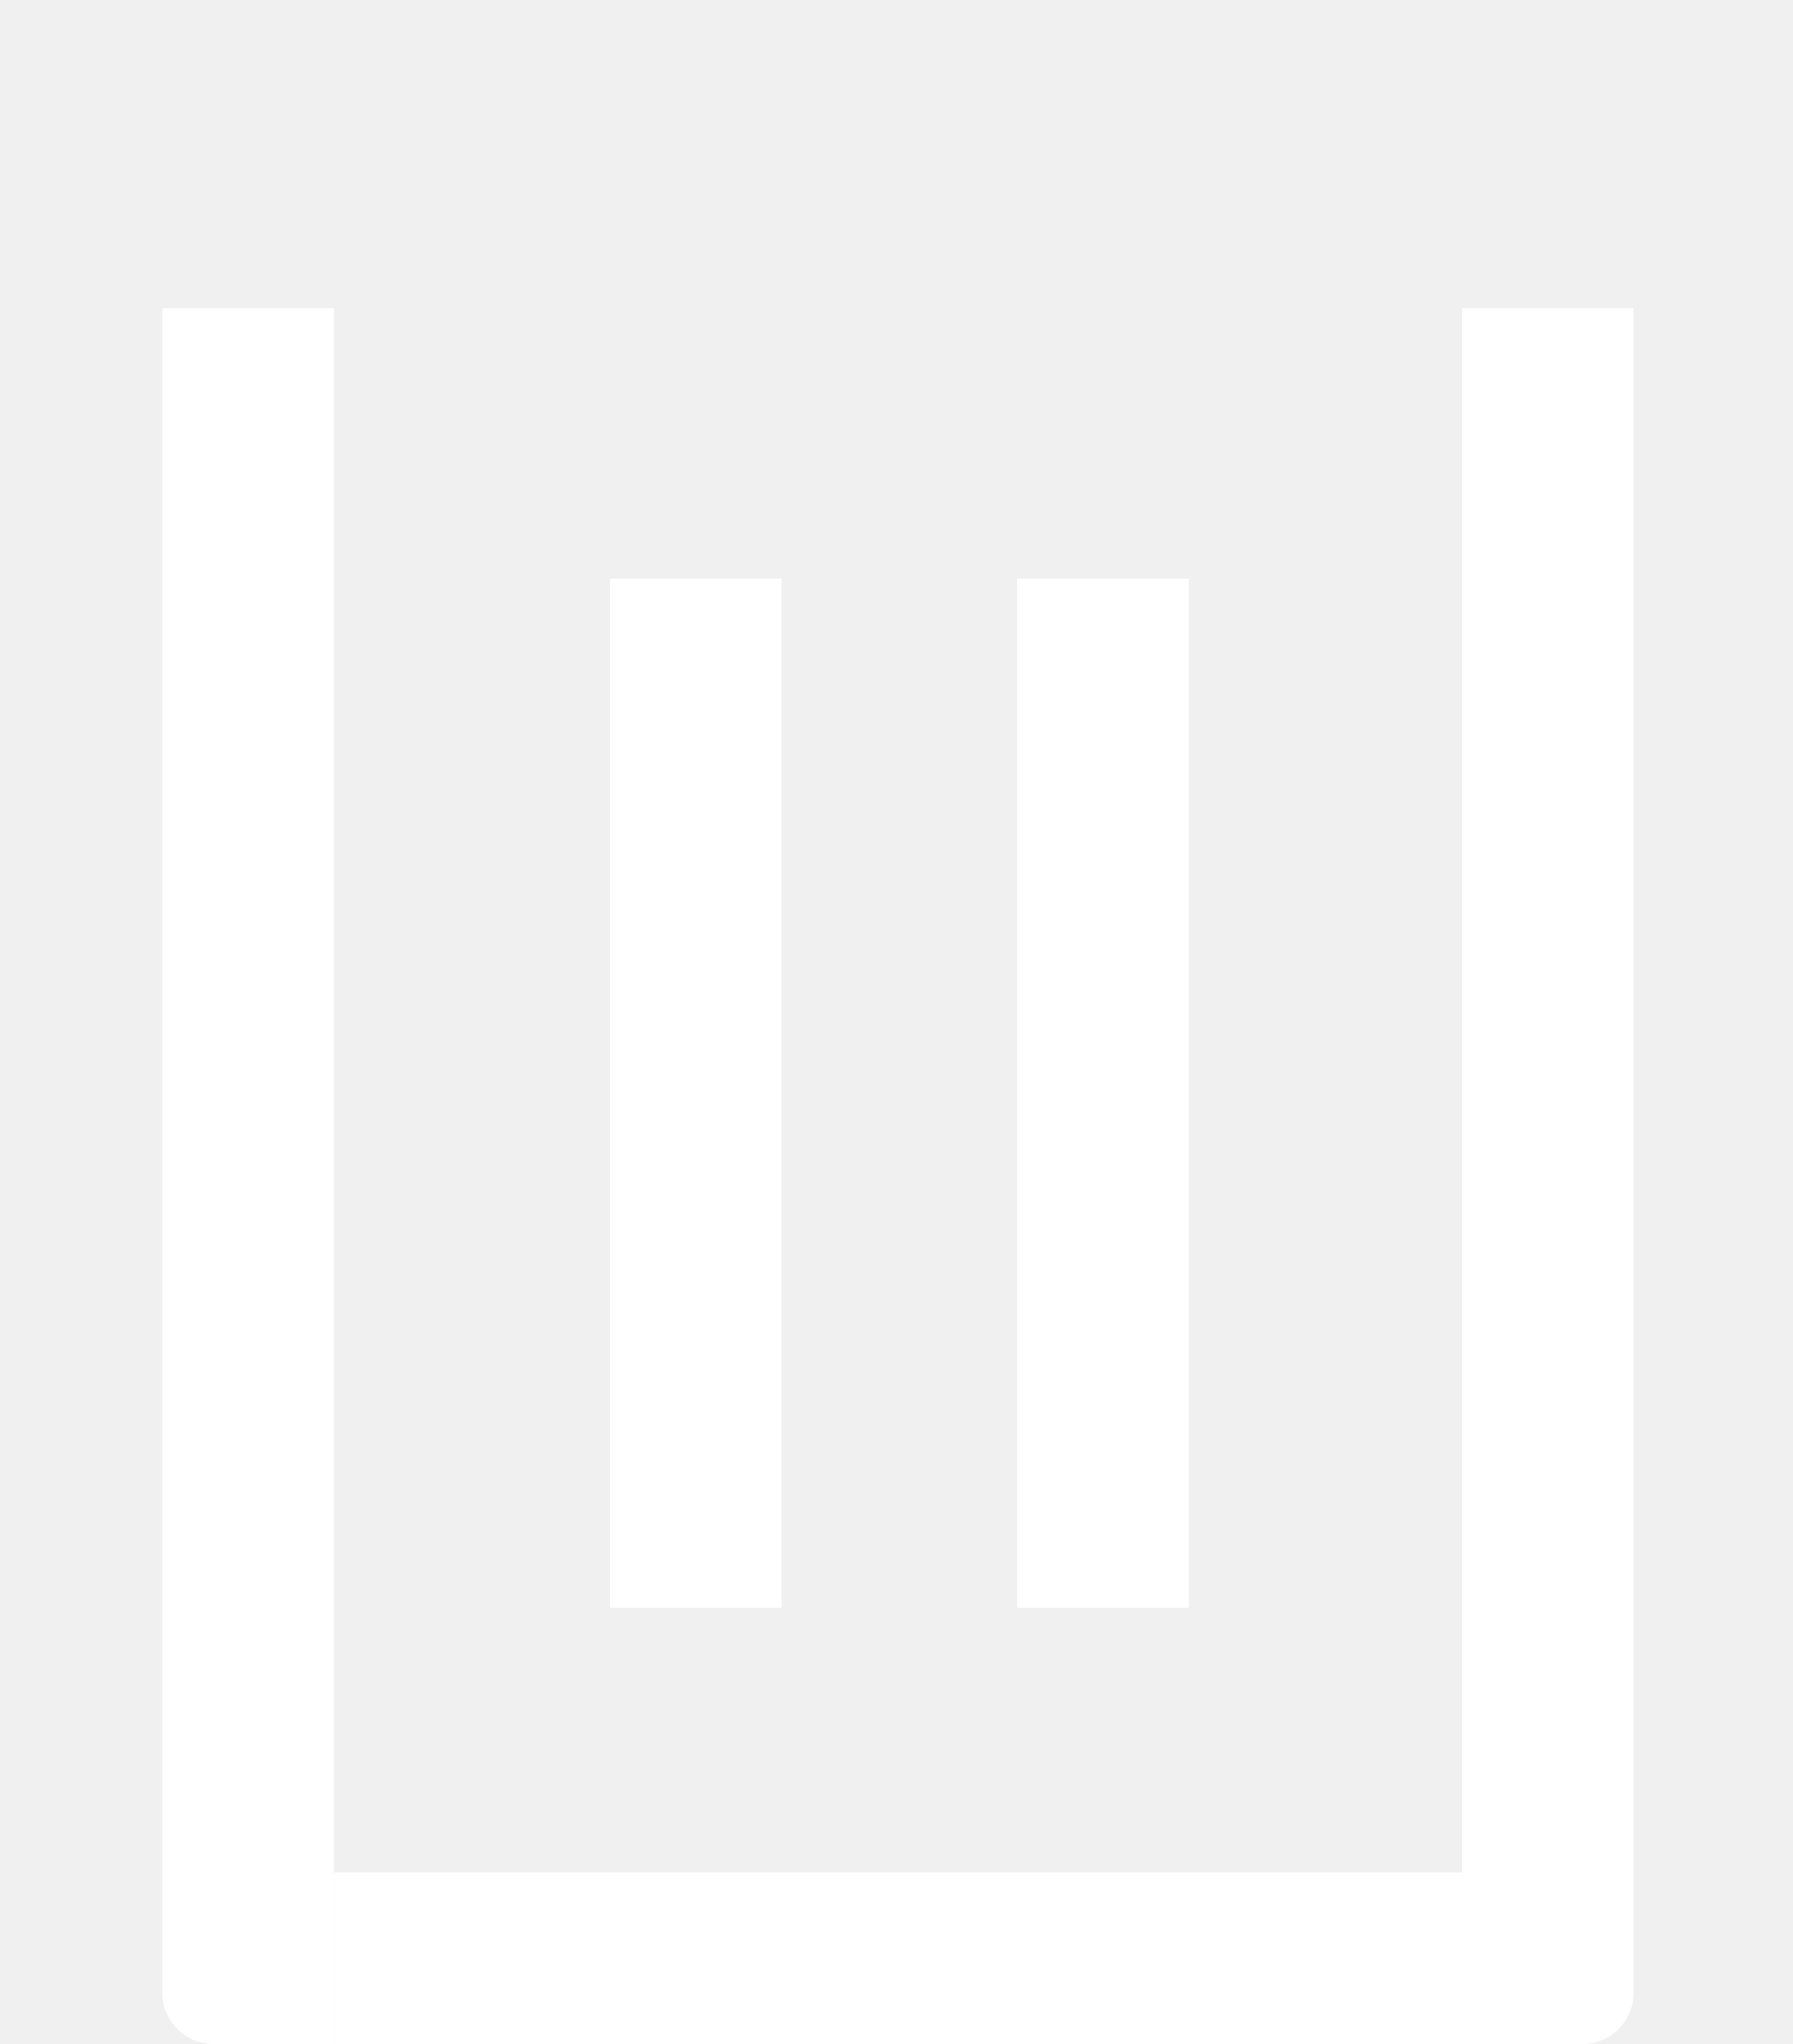
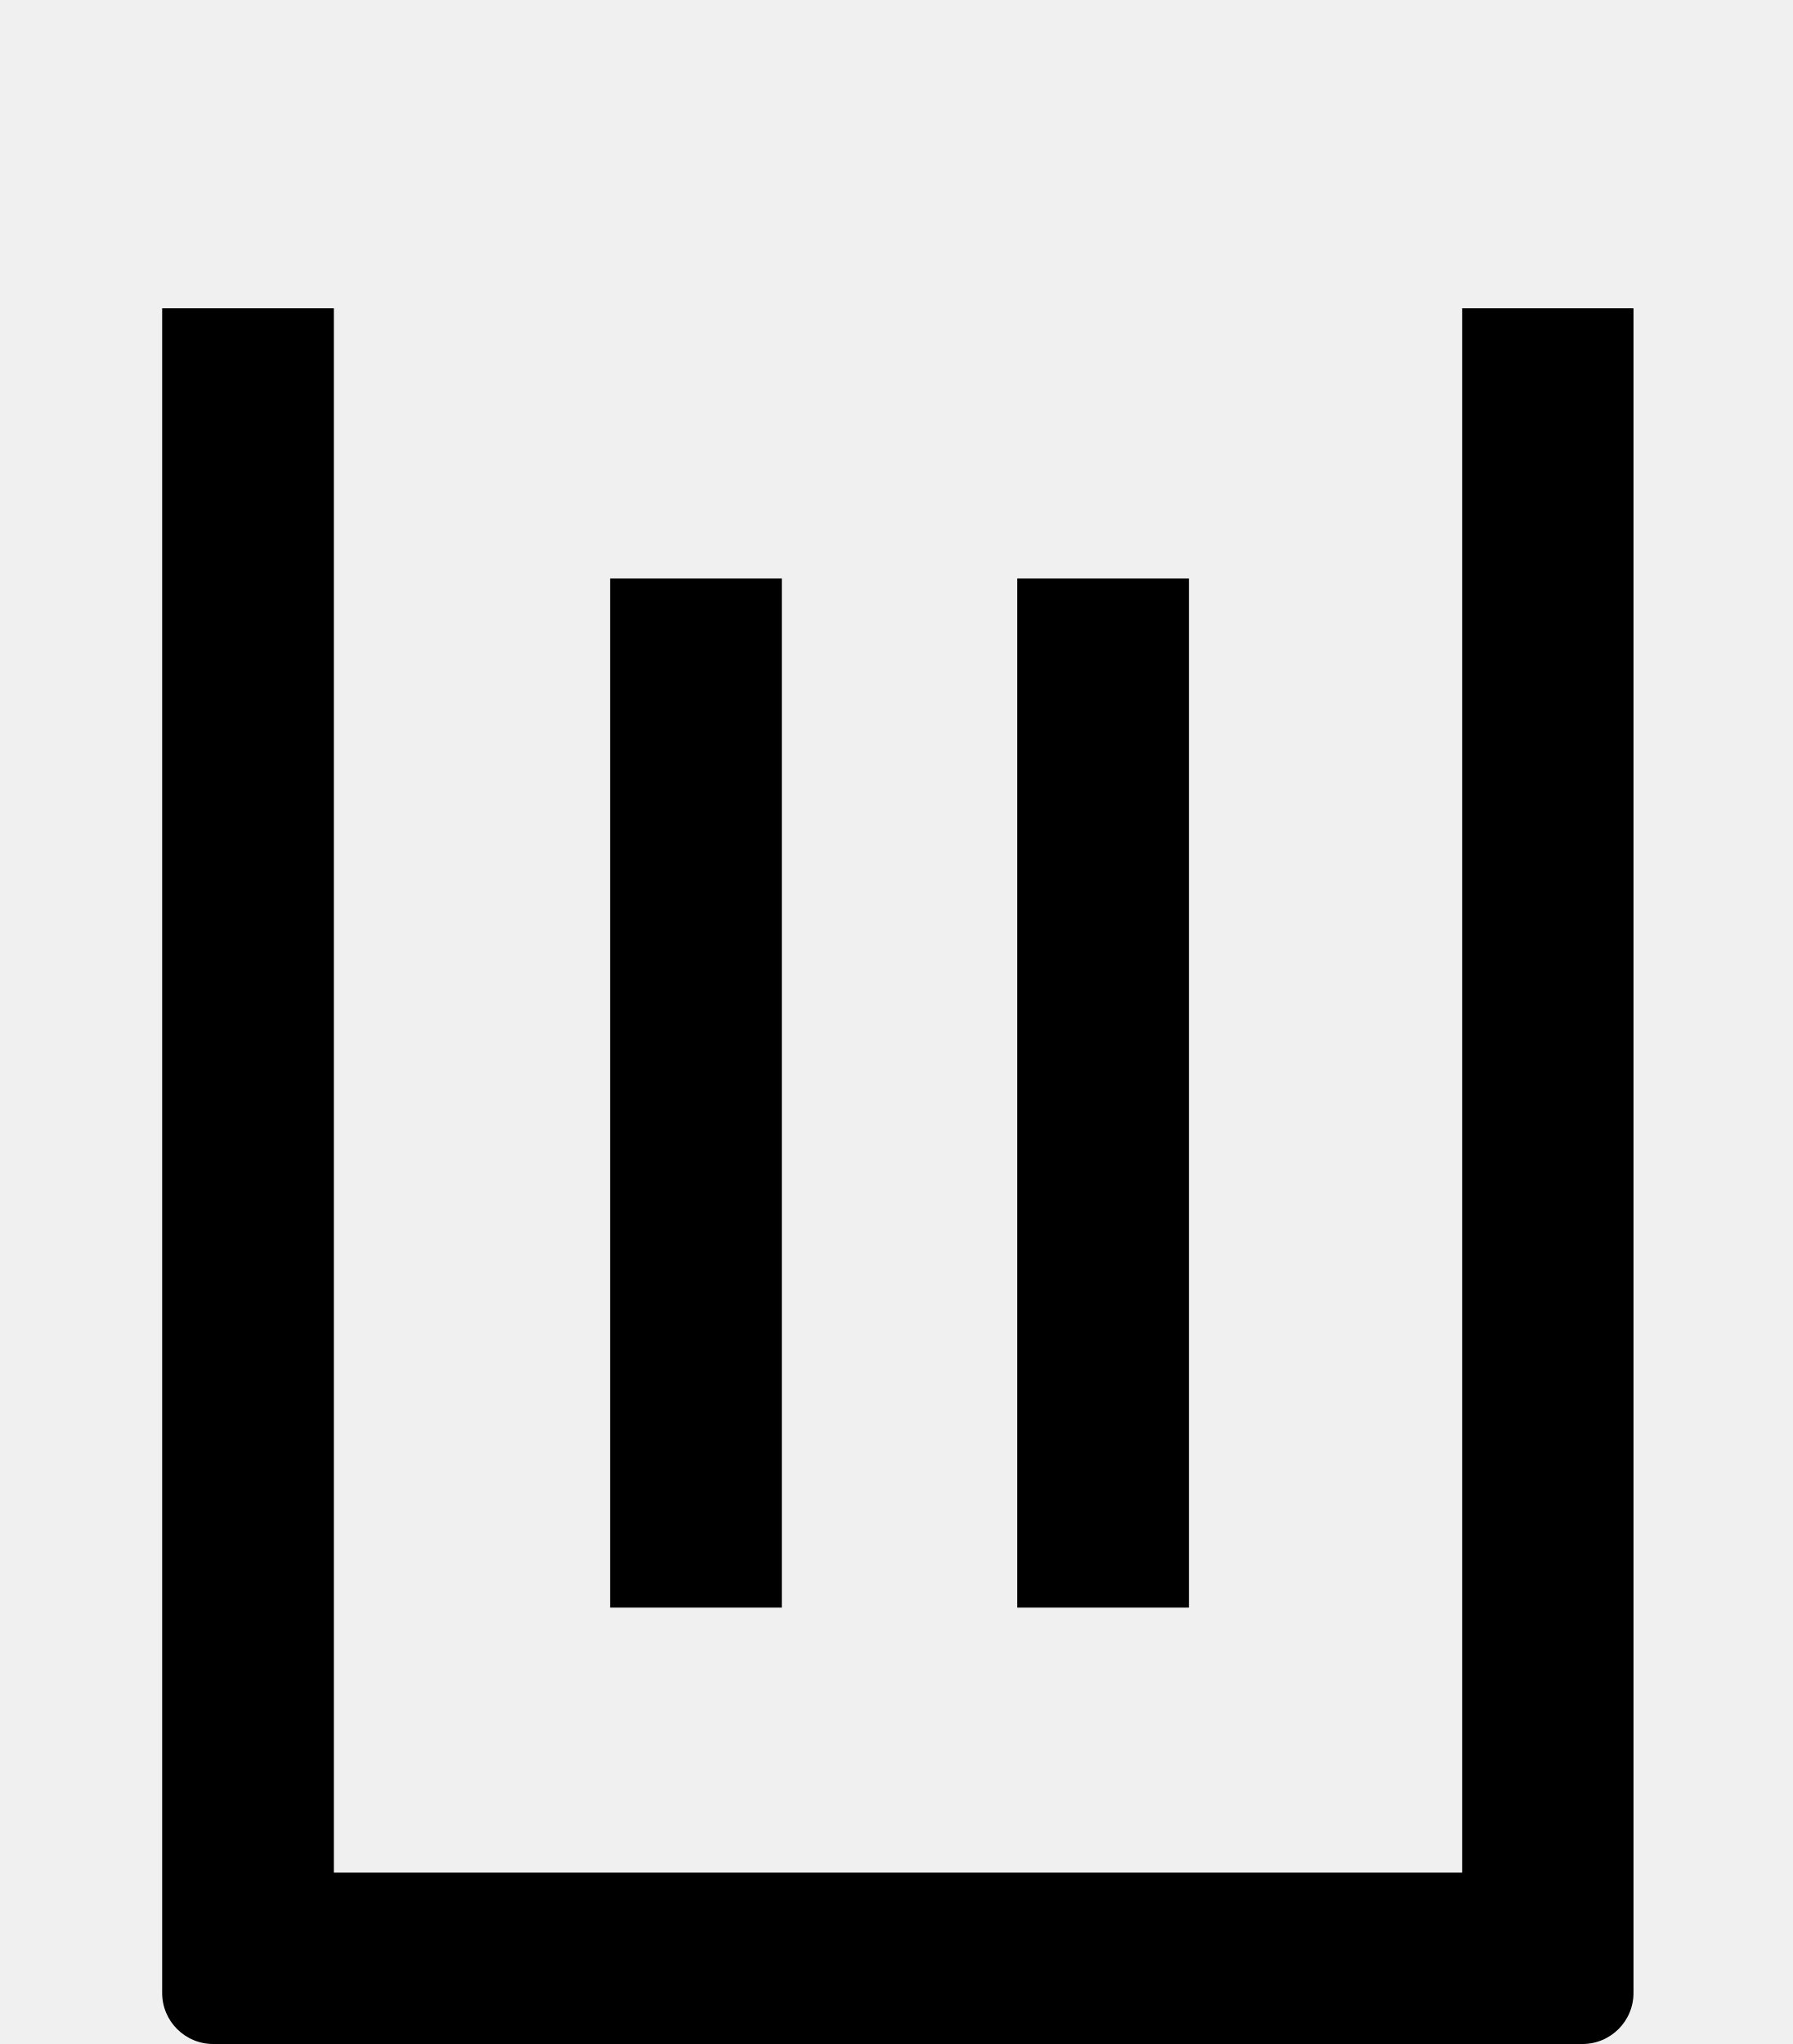
- <svg xmlns="http://www.w3.org/2000/svg" id="_图层_1" data-name="图层 1" viewBox="0 0 526.29 600">
+ <svg xmlns="http://www.w3.org/2000/svg" id="_图层_1" data-name=" 图层 1" version="1.1" viewBox="0 0 526.3 600">
  <defs>
    <style>
      .cls-1 {
-         fill: #fff;
+         fill: #000;
        stroke-width: 0px;
      }
    </style>
  </defs>
-   <g id="bin-bottom">
-     <rect class="cls-1" x="98" y="549.64" width="331.15" height="50.36" />
-     <path class="cls-1" d="M-166.94,320.06h494.53v50.36H-181.94v-35.36c0-8.28,6.72-15,15-15Z" transform="translate(-272.41 418.06) rotate(-90)" />
-     <rect class="cls-1" x="53.19" y="295.73" width="302.13" height="50.36" transform="translate(-116.65 525.17) rotate(-90)" />
-     <rect class="cls-1" x="172.68" y="295.73" width="302.13" height="50.36" transform="translate(2.84 644.66) rotate(-90)" />
-     <path class="cls-1" d="M199.57,320.06h509.53v50.36H214.57c-8.28,0-15-6.72-15-15v-35.36h0Z" transform="translate(109.1 799.57) rotate(-90)" />
-   </g>
+   <rect class="cls-1" x="179.1" y="169.8" width="50.4" height="302.1" />
+   <rect class="cls-1" x="298.6" y="169.8" width="50.4" height="302.1" />
+   <path class="cls-1" d="M429.2,90.5v459.2H98V90.5h-50.4v494.5c0,8.3,6.7,15,15,15h401.9c8.3,0,15-6.7,15-15V90.5h-50.4.1Z" />
</svg>
